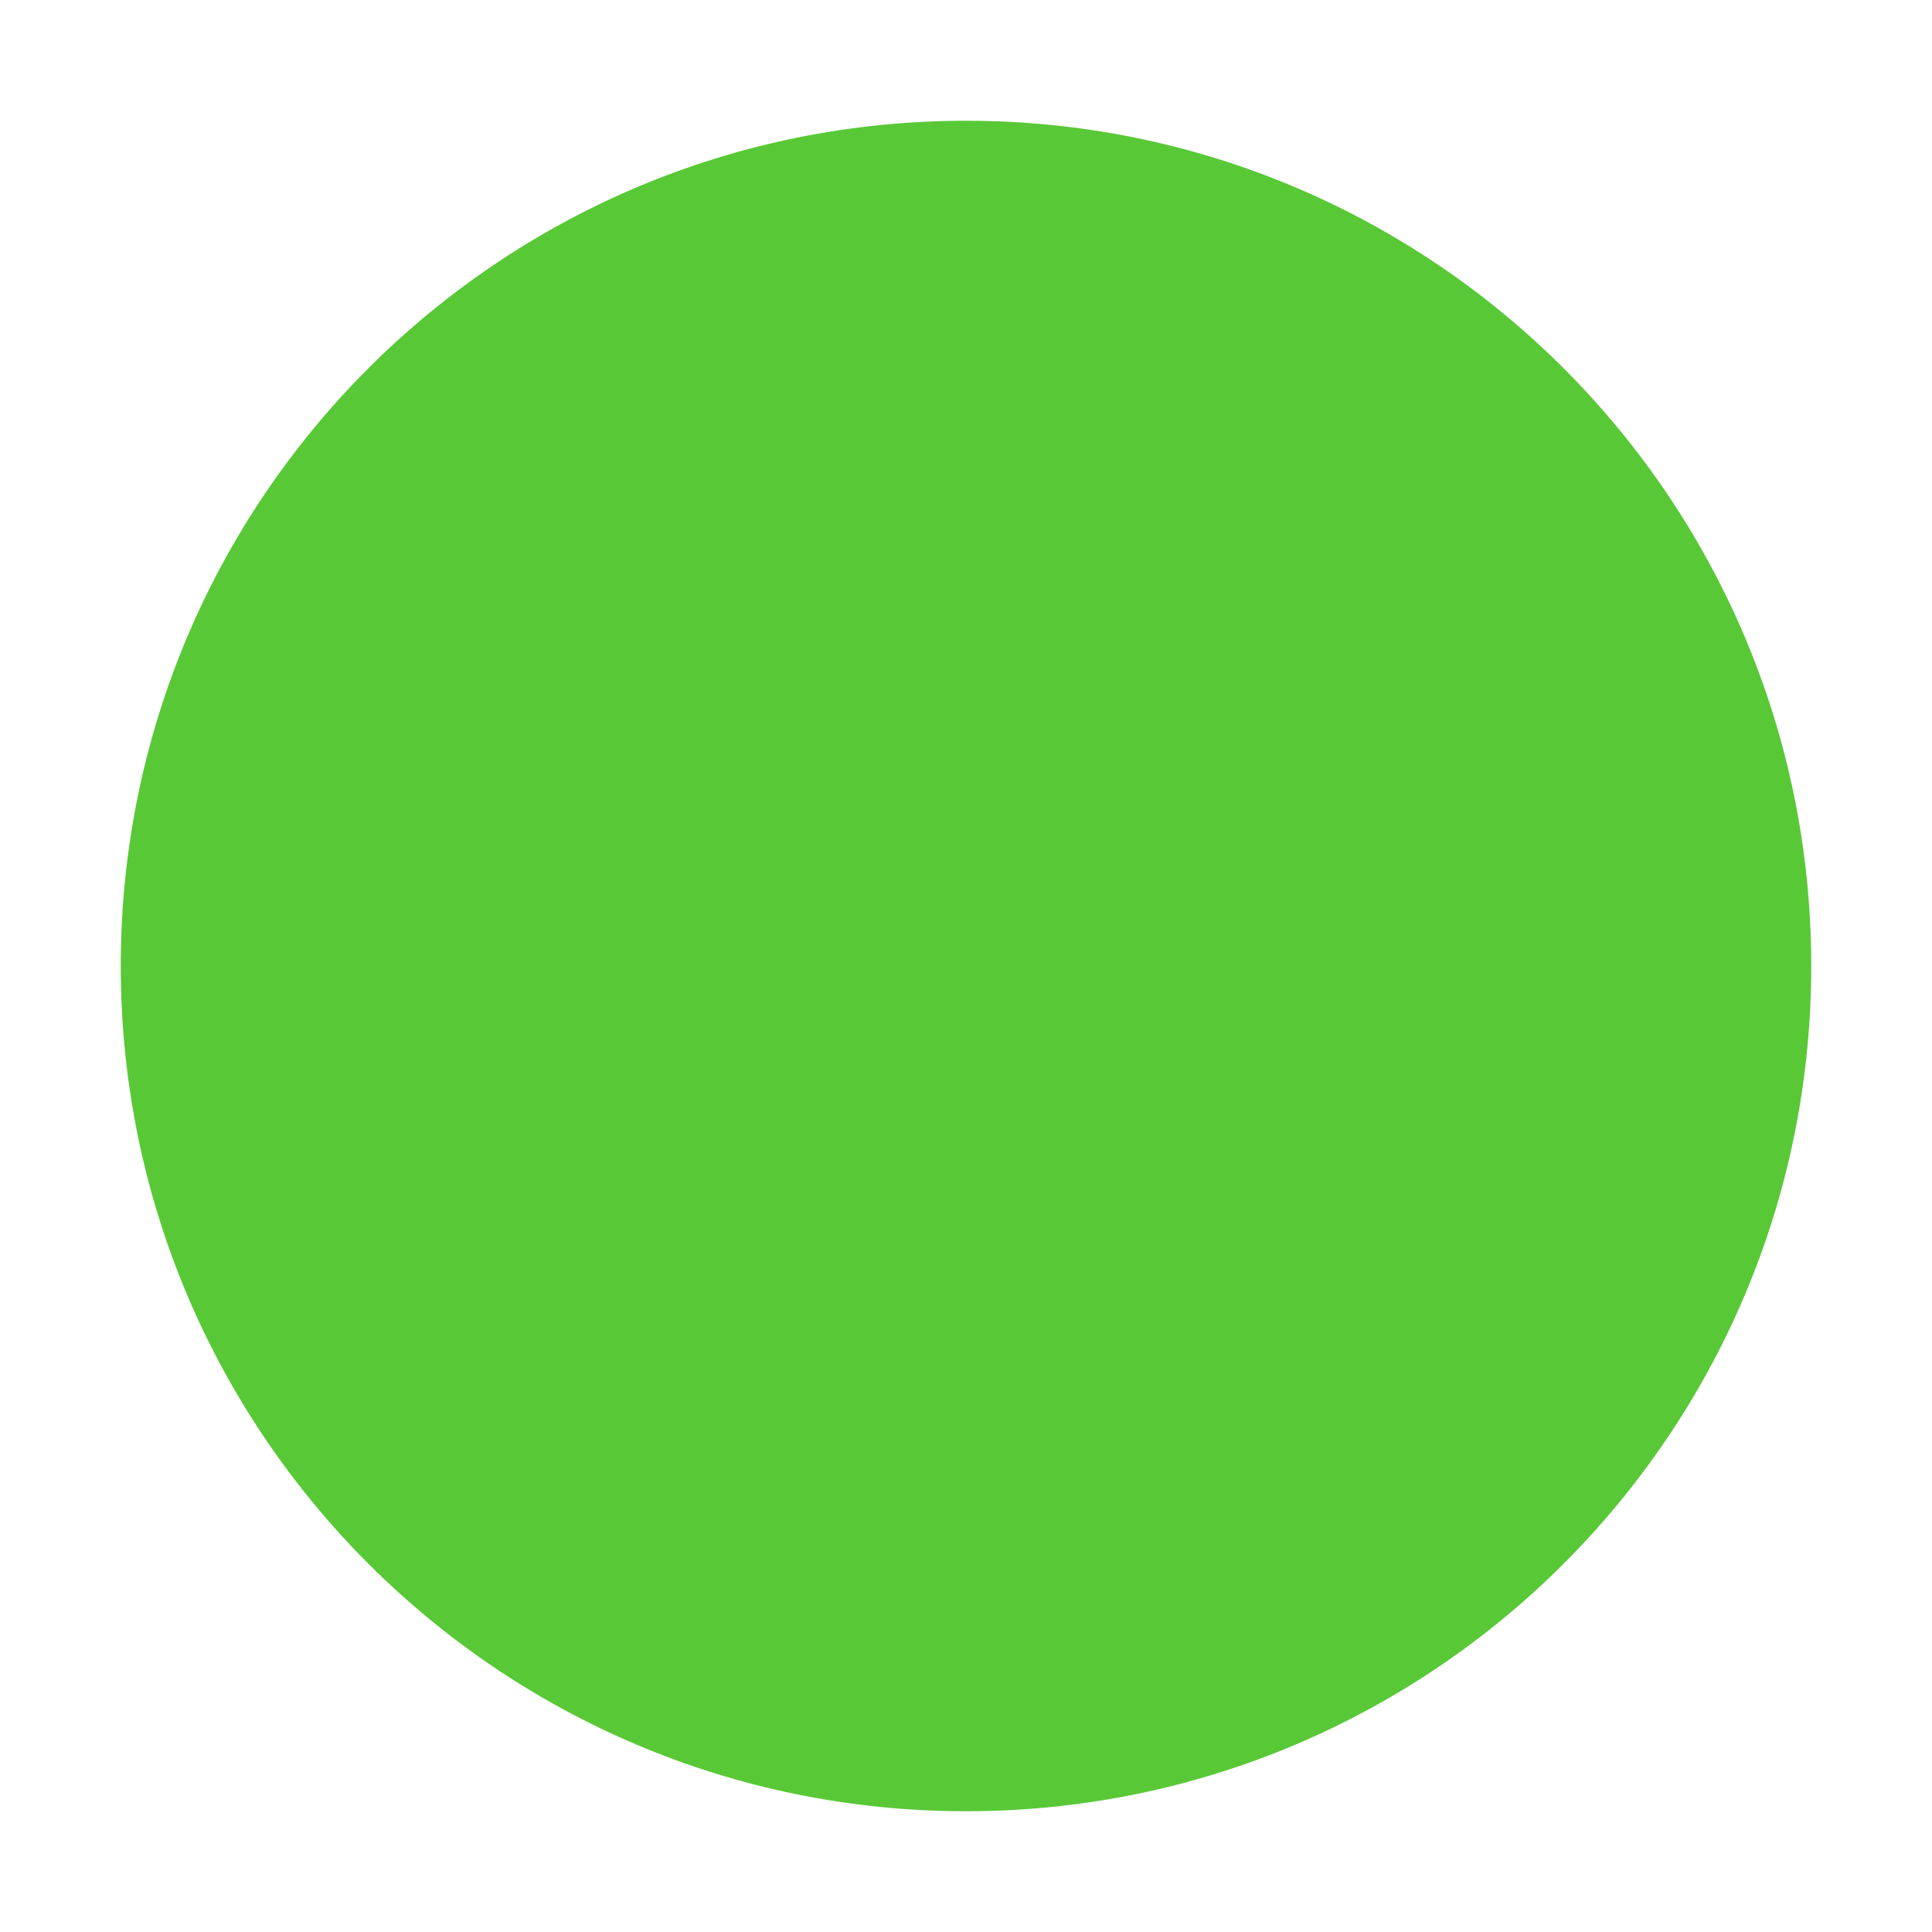
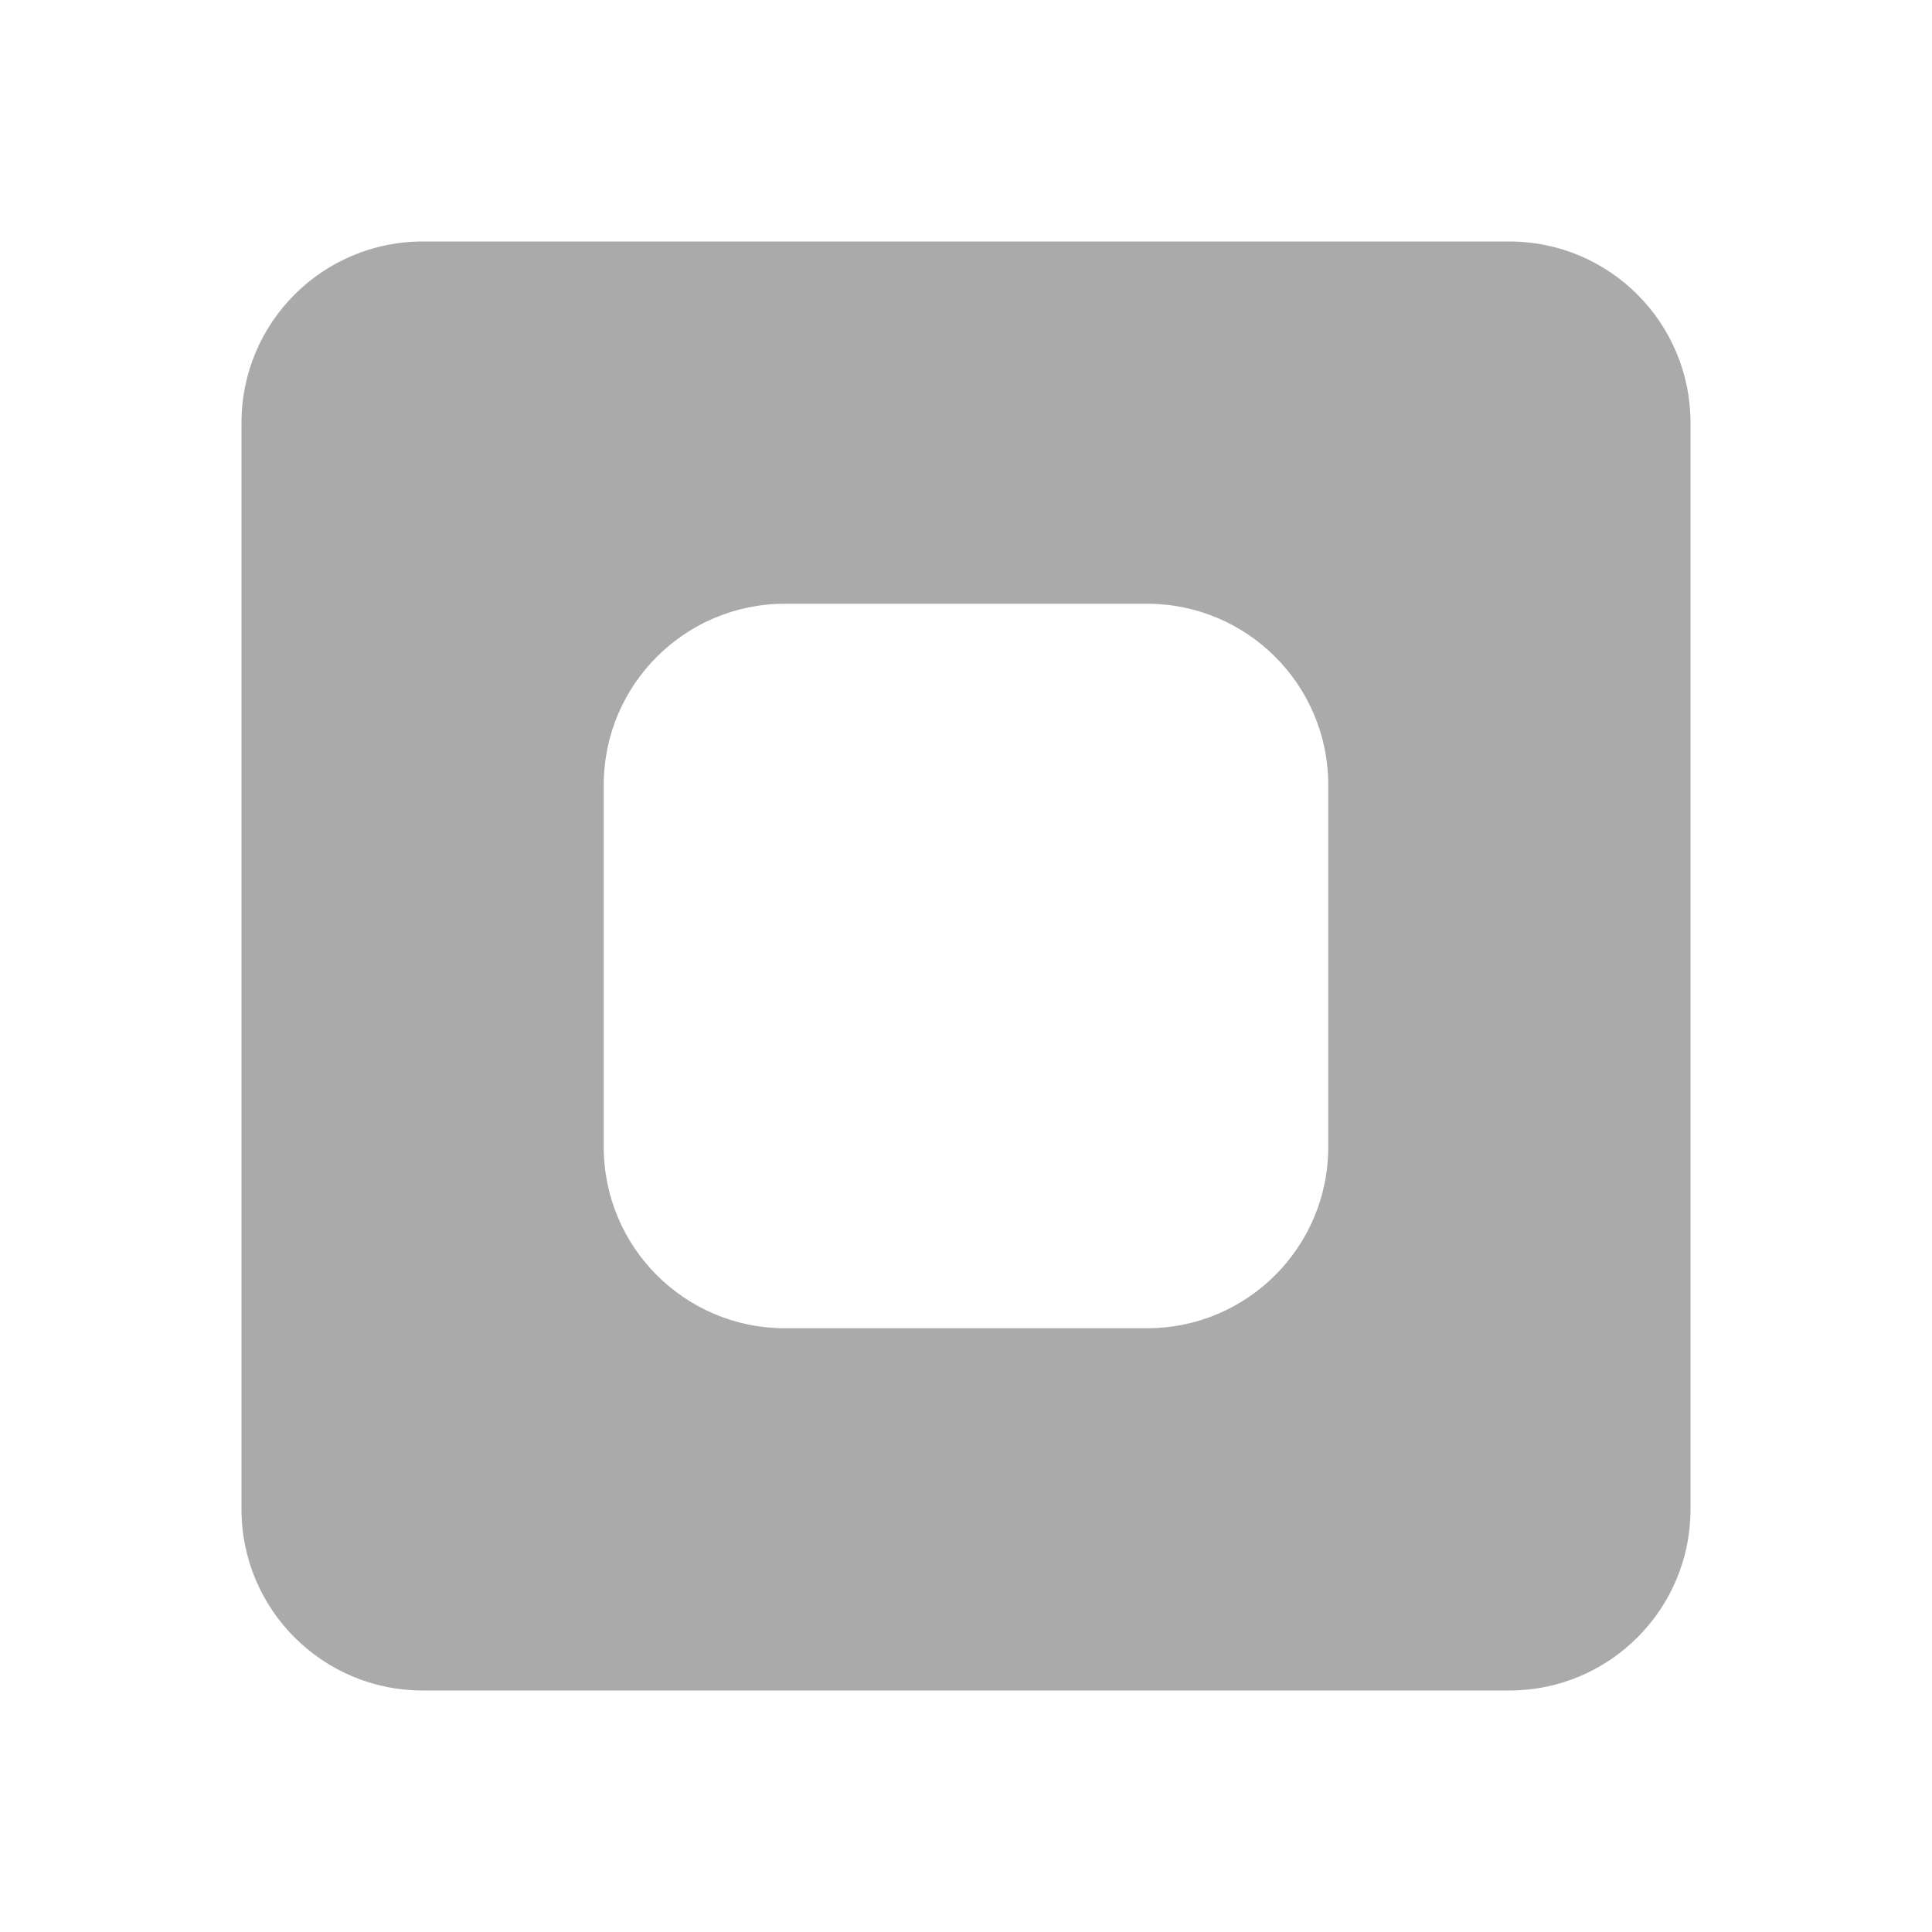
- <svg xmlns="http://www.w3.org/2000/svg" width="16" height="16" version="1.1">
-   <rect y="6.1035e-7" width="16" height="16" ry="1.6931e-5" opacity="0" stroke-width=".474" style="paint-order:markers stroke fill" />
-   <path d="m8 15c3.866 0 7-3.134 7-7s-3.134-7-7-7c-3.866 0-7 3.134-7 7s3.134 7 7 7" fill="#59c837" fill-rule="evenodd" />
+ <svg xmlns="http://www.w3.org/2000/svg" width="16" height="16" viewBox="0 0 16 16" fill="none">
+   <path d="M3.5 2C2.672 2 2 2.672 2 3.5V12.5C2 13.328 2.672 14 3.5 14H12.5C13.328 14 14 13.328 14 12.5V3.5C14 2.672 13.328 2 12.5 2H3.5ZM5 6.5C5 5.672 5.672 5 6.5 5H9.5C10.328 5 11 5.672 11 6.5V9.5C11 10.328 10.328 11 9.5 11H6.5C5.672 11 5 10.328 5 9.5V6.5Z" fill="#AAAAAA" />
</svg>
